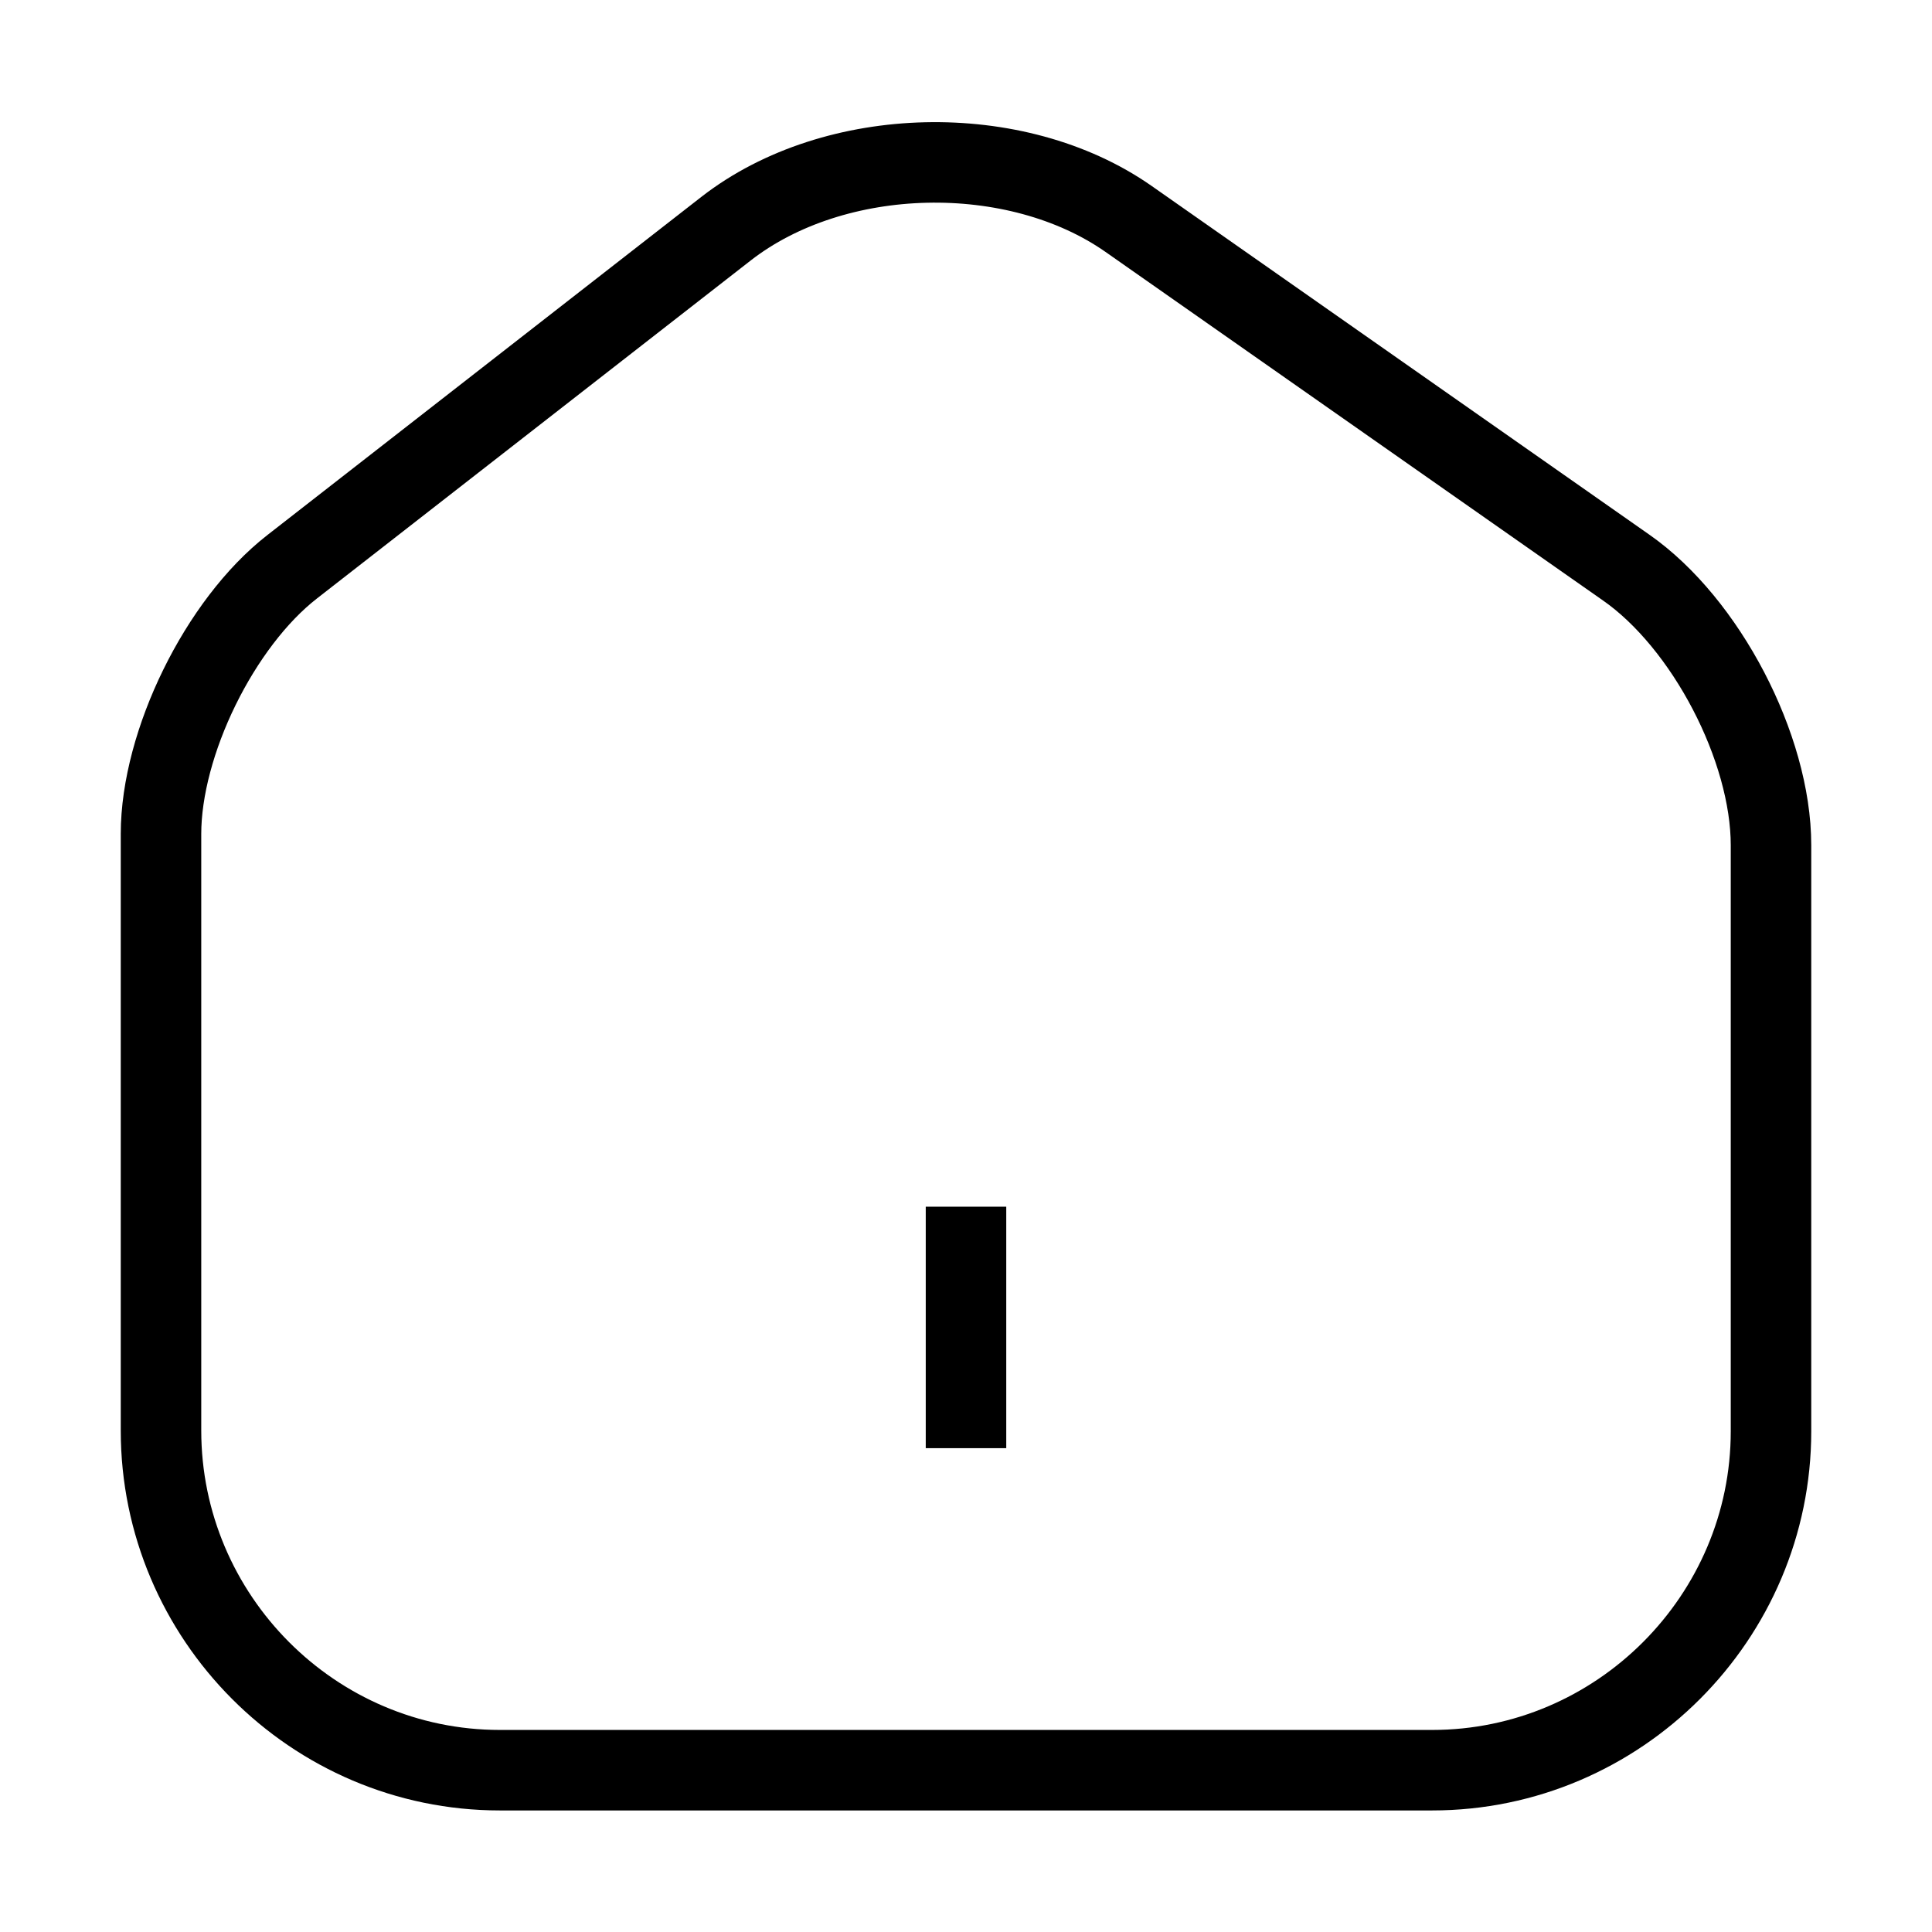
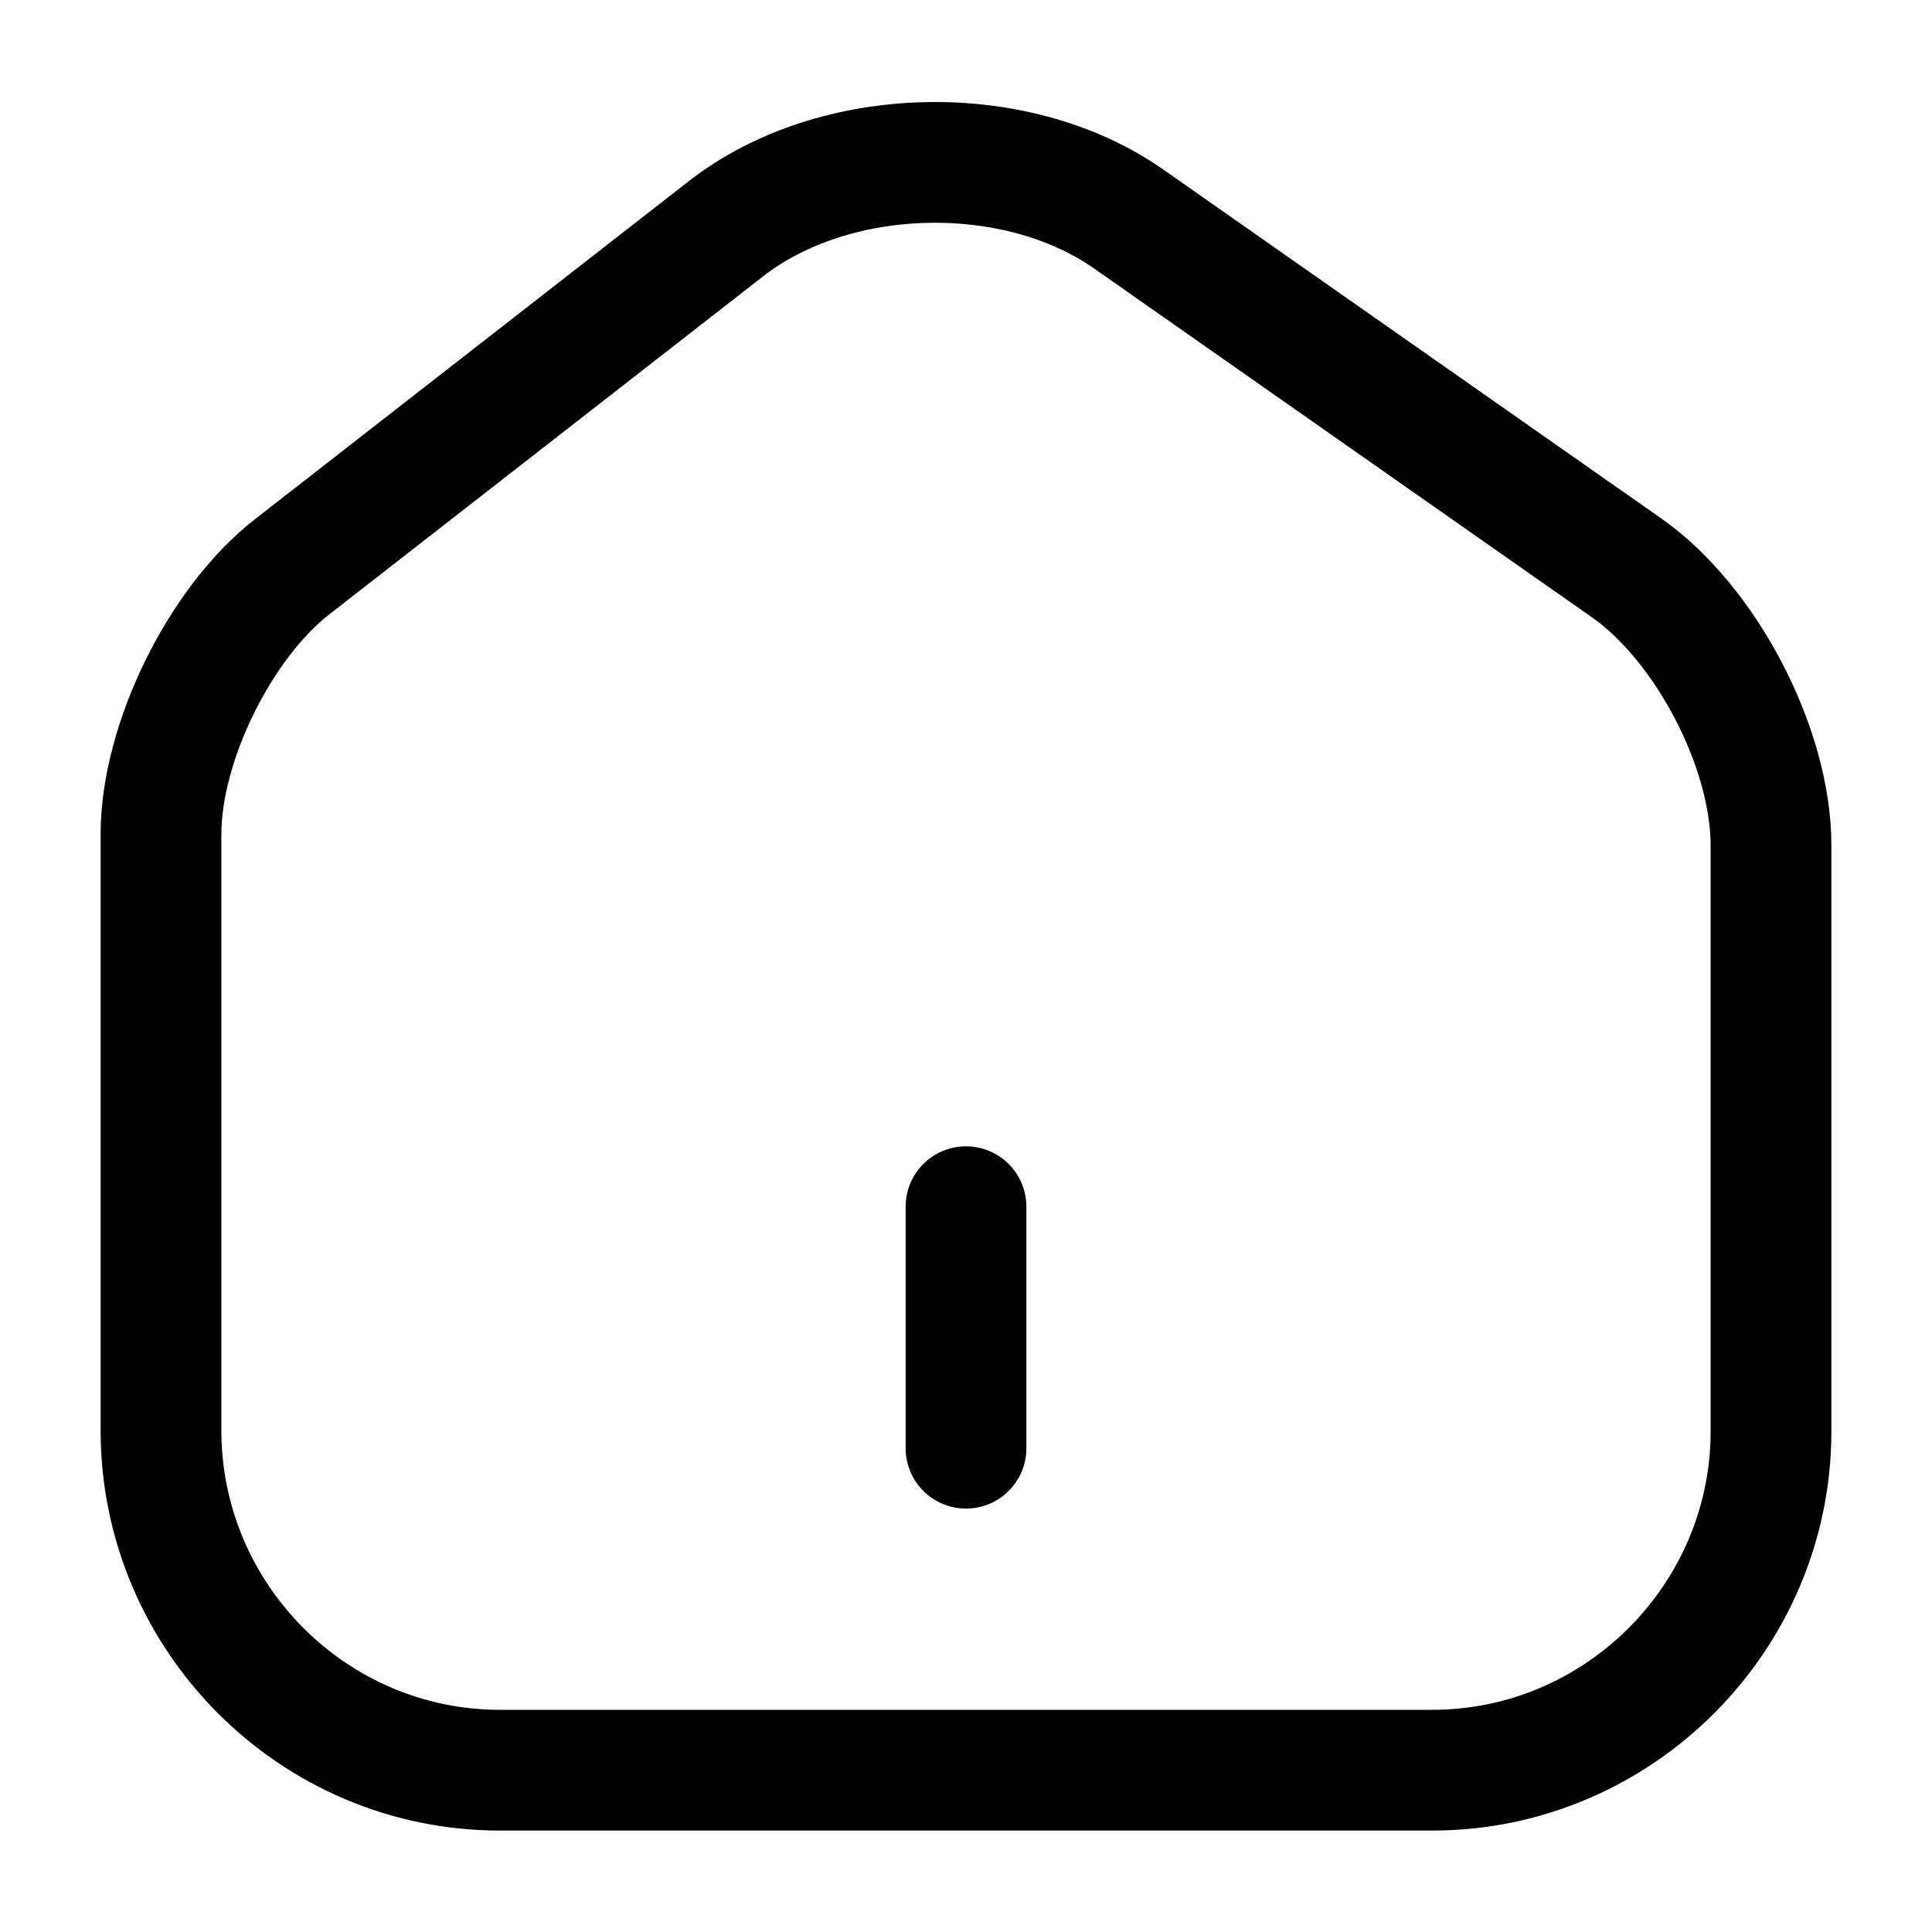
<svg xmlns="http://www.w3.org/2000/svg" strokeWidth="1.5" width="24" height="24" viewBox="0 0 24 24" fill="none">
-   <path d="m9.02 2.84-5.39 4.2C2.73 7.74 2 9.23 2 10.36v7.41c0 2.32 1.89 4.22 4.21 4.22h11.58c2.32 0 4.21-1.9 4.21-4.21V10.5c0-1.21-.81-2.76-1.8-3.45l-6.18-4.33c-1.4-.98-3.65-.93-5 .12ZM12 17.99v-3" stroke="currentColor" strokeWidth="1.5" strokeLinecap="round" strokeLinejoin="round" />
+   <path d="m9.02 2.84-5.39 4.2C2.73 7.74 2 9.23 2 10.36v7.41c0 2.32 1.89 4.22 4.21 4.22h11.58c2.32 0 4.21-1.9 4.21-4.21V10.5c0-1.21-.81-2.76-1.8-3.45l-6.18-4.33c-1.4-.98-3.65-.93-5 .12ZM12 17.99v-3" stroke="currentColor" stroke-width="1.5" stroke-linecap="round" stroke-linejoin="round" />
</svg>
